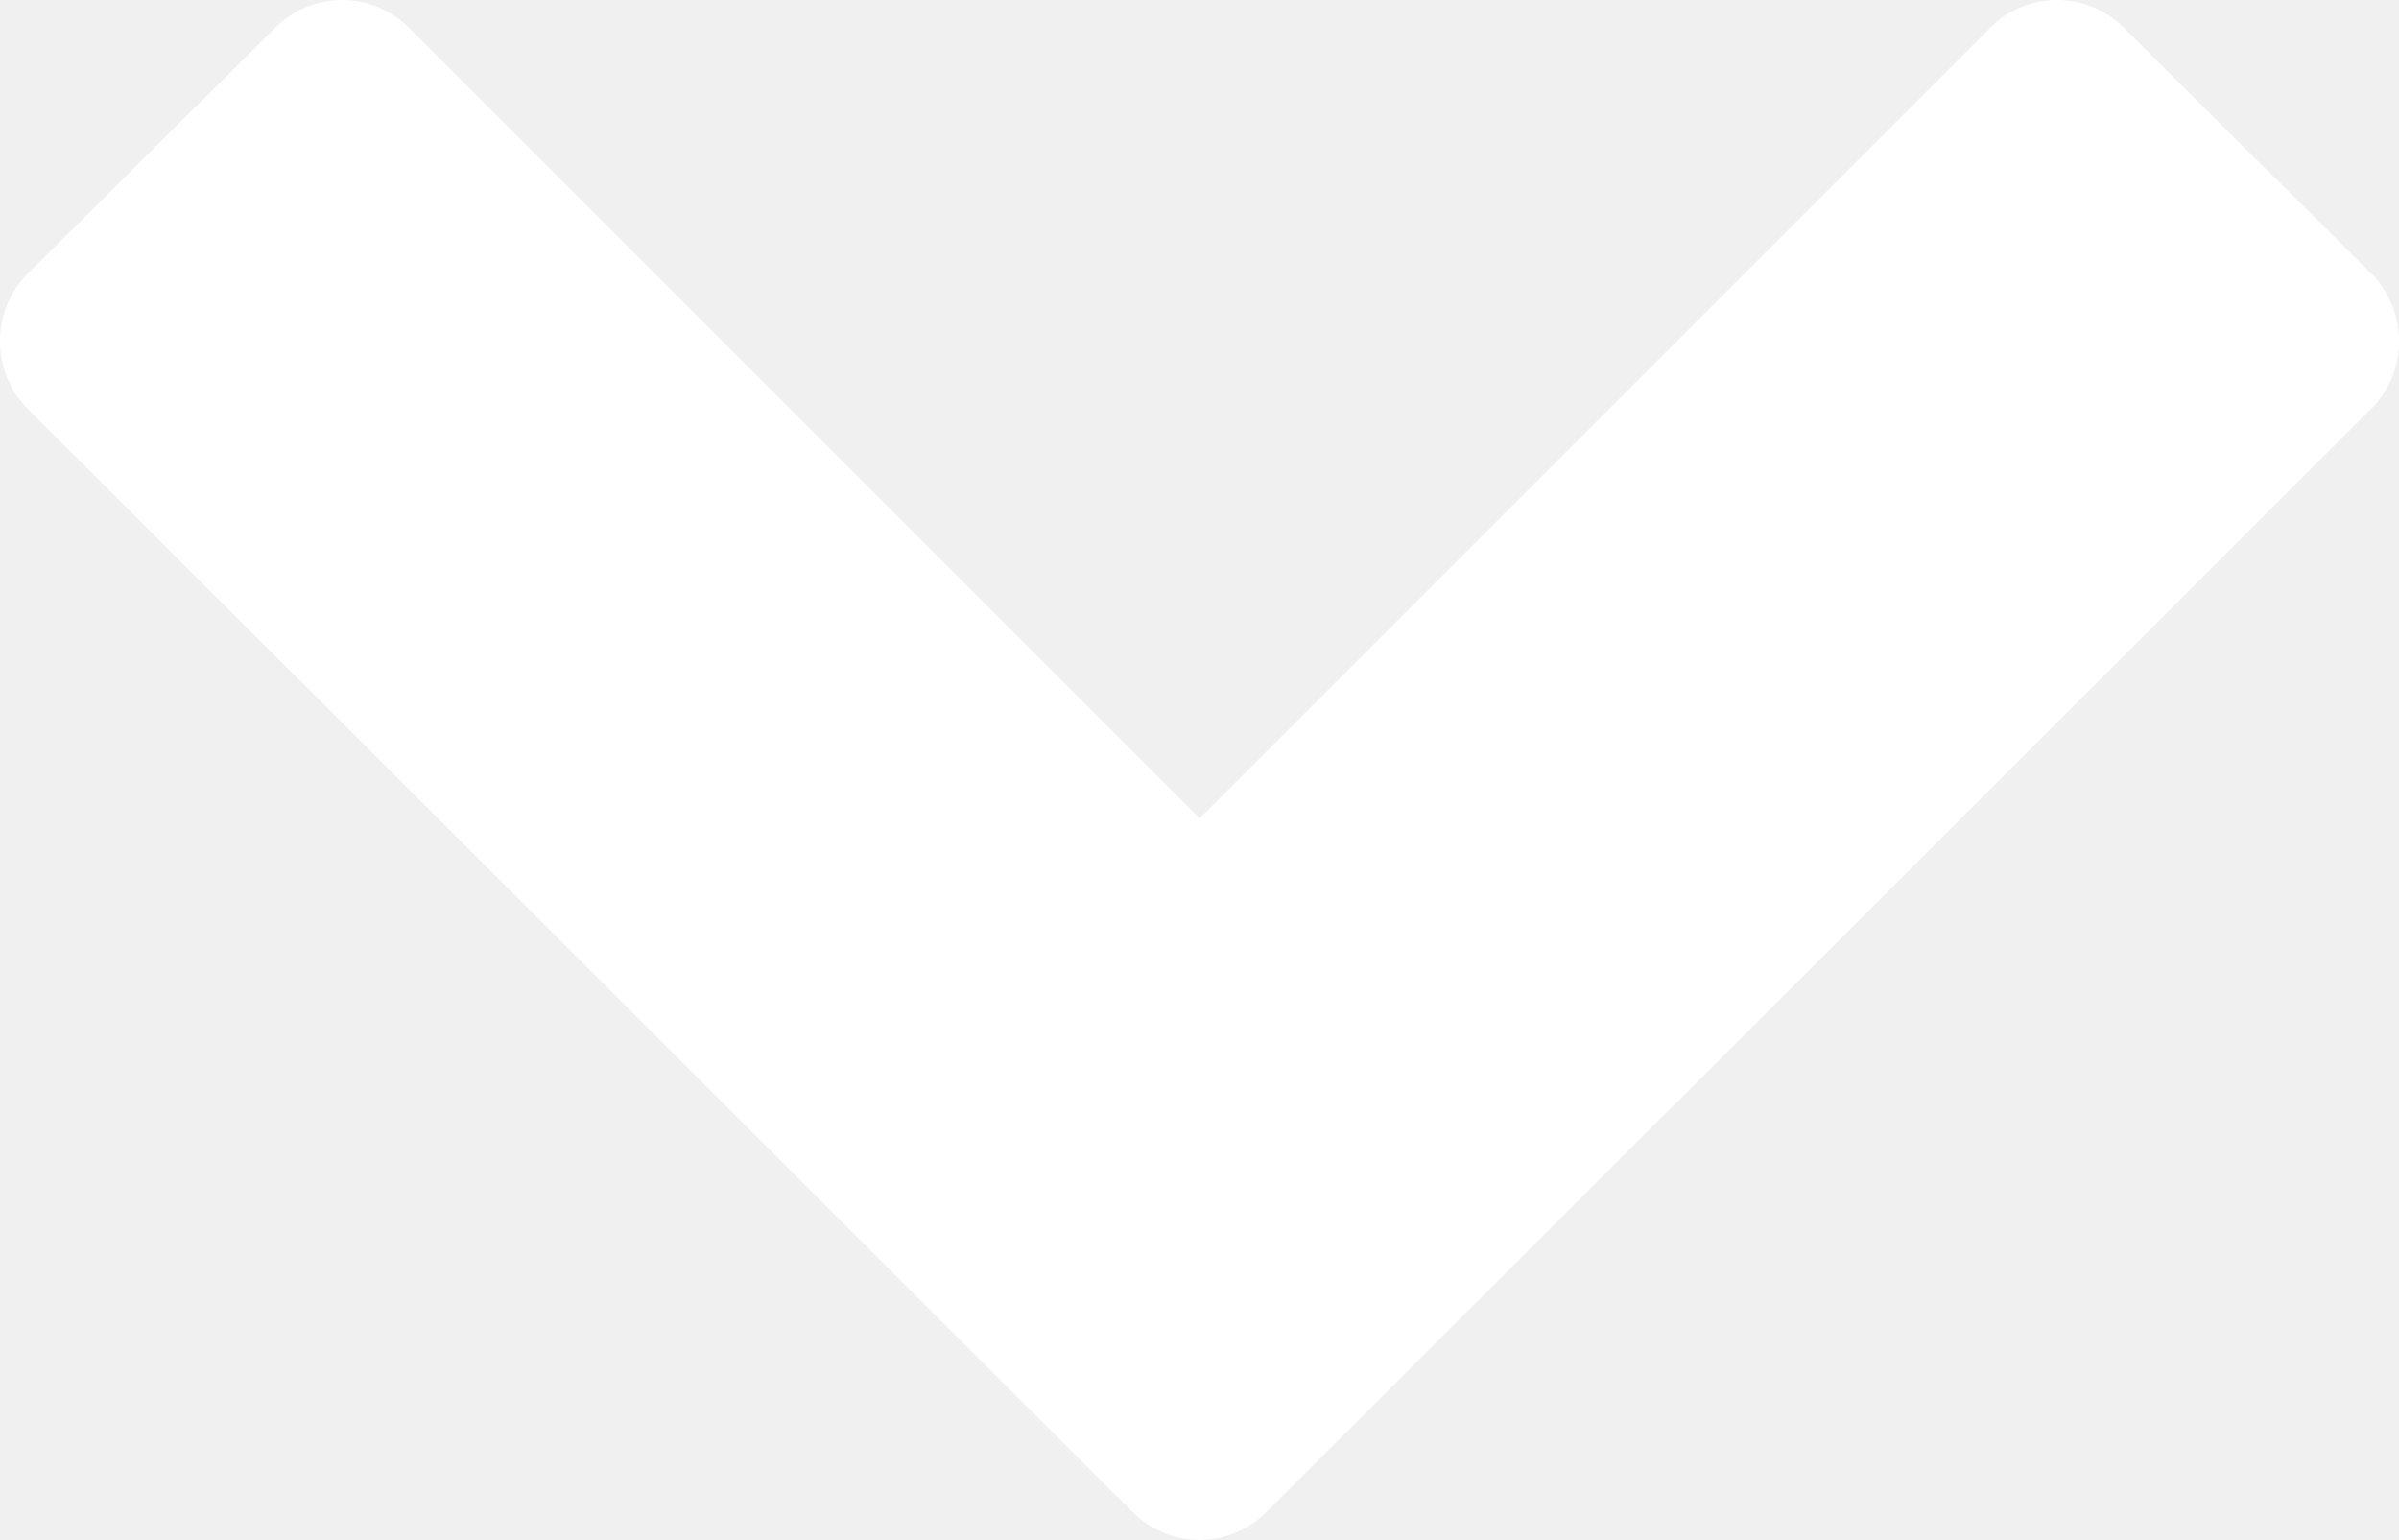
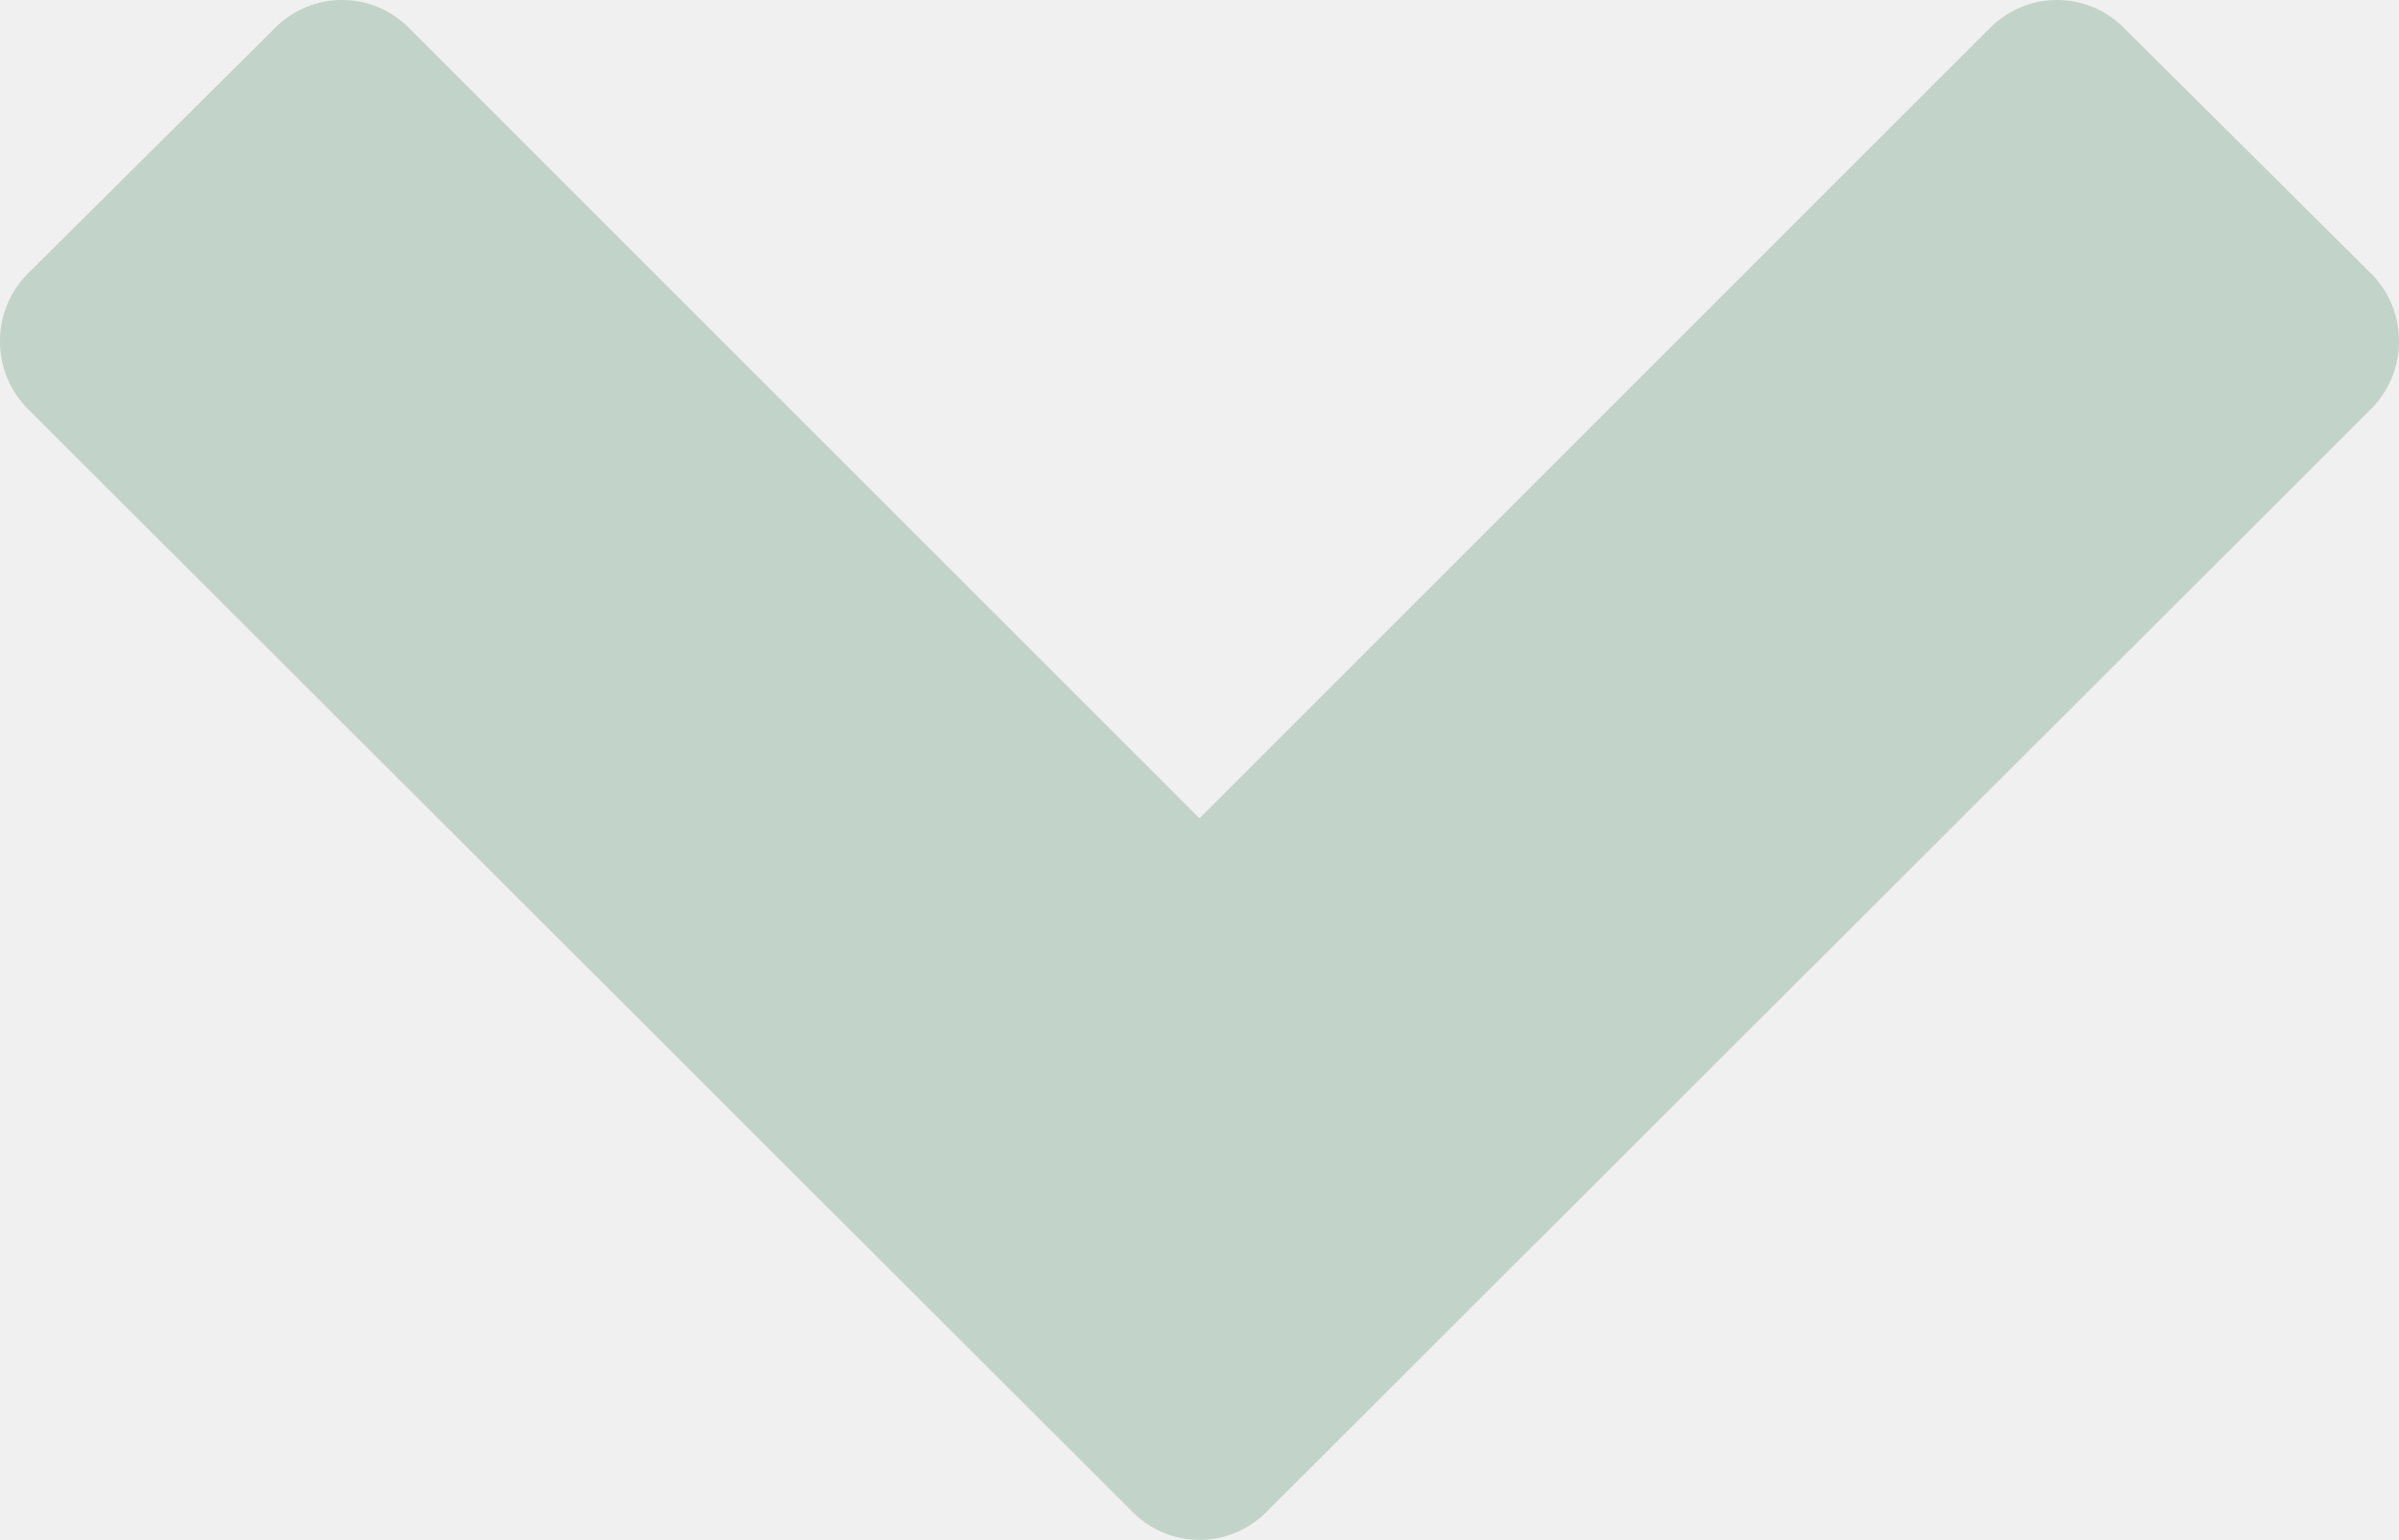
<svg xmlns="http://www.w3.org/2000/svg" version="1.1" id="Layer_1" x="0px" y="0px" width="25.18px" height="16.164px" viewBox="0 0 25.18 16.164" enable-background="new 0 0 25.18 16.164" xml:space="preserve">
  <g>
-     <path fill="#FFFFFF" d="M13.293,15.871c-0.391,0.391-1.016,0.391-1.406,0L0.293,4.293c-0.391-0.391-0.391-1.031,0-1.422   l2.594-2.578c0.391-0.391,1.016-0.391,1.406,0L12.59,8.59l8.297-8.297c0.391-0.391,1.016-0.391,1.406,0l2.594,2.578   c0.391,0.391,0.391,1.031,0,1.422L13.293,15.871z" />
+     <path fill="#c2d4ca" d="M13.293,15.871c-0.391,0.391-1.016,0.391-1.406,0L0.293,4.293c-0.391-0.391-0.391-1.031,0-1.422   l2.594-2.578c0.391-0.391,1.016-0.391,1.406,0L12.59,8.59l8.297-8.297c0.391-0.391,1.016-0.391,1.406,0l2.594,2.578   c0.391,0.391,0.391,1.031,0,1.422L13.293,15.871z" />
  </g>
</svg>
